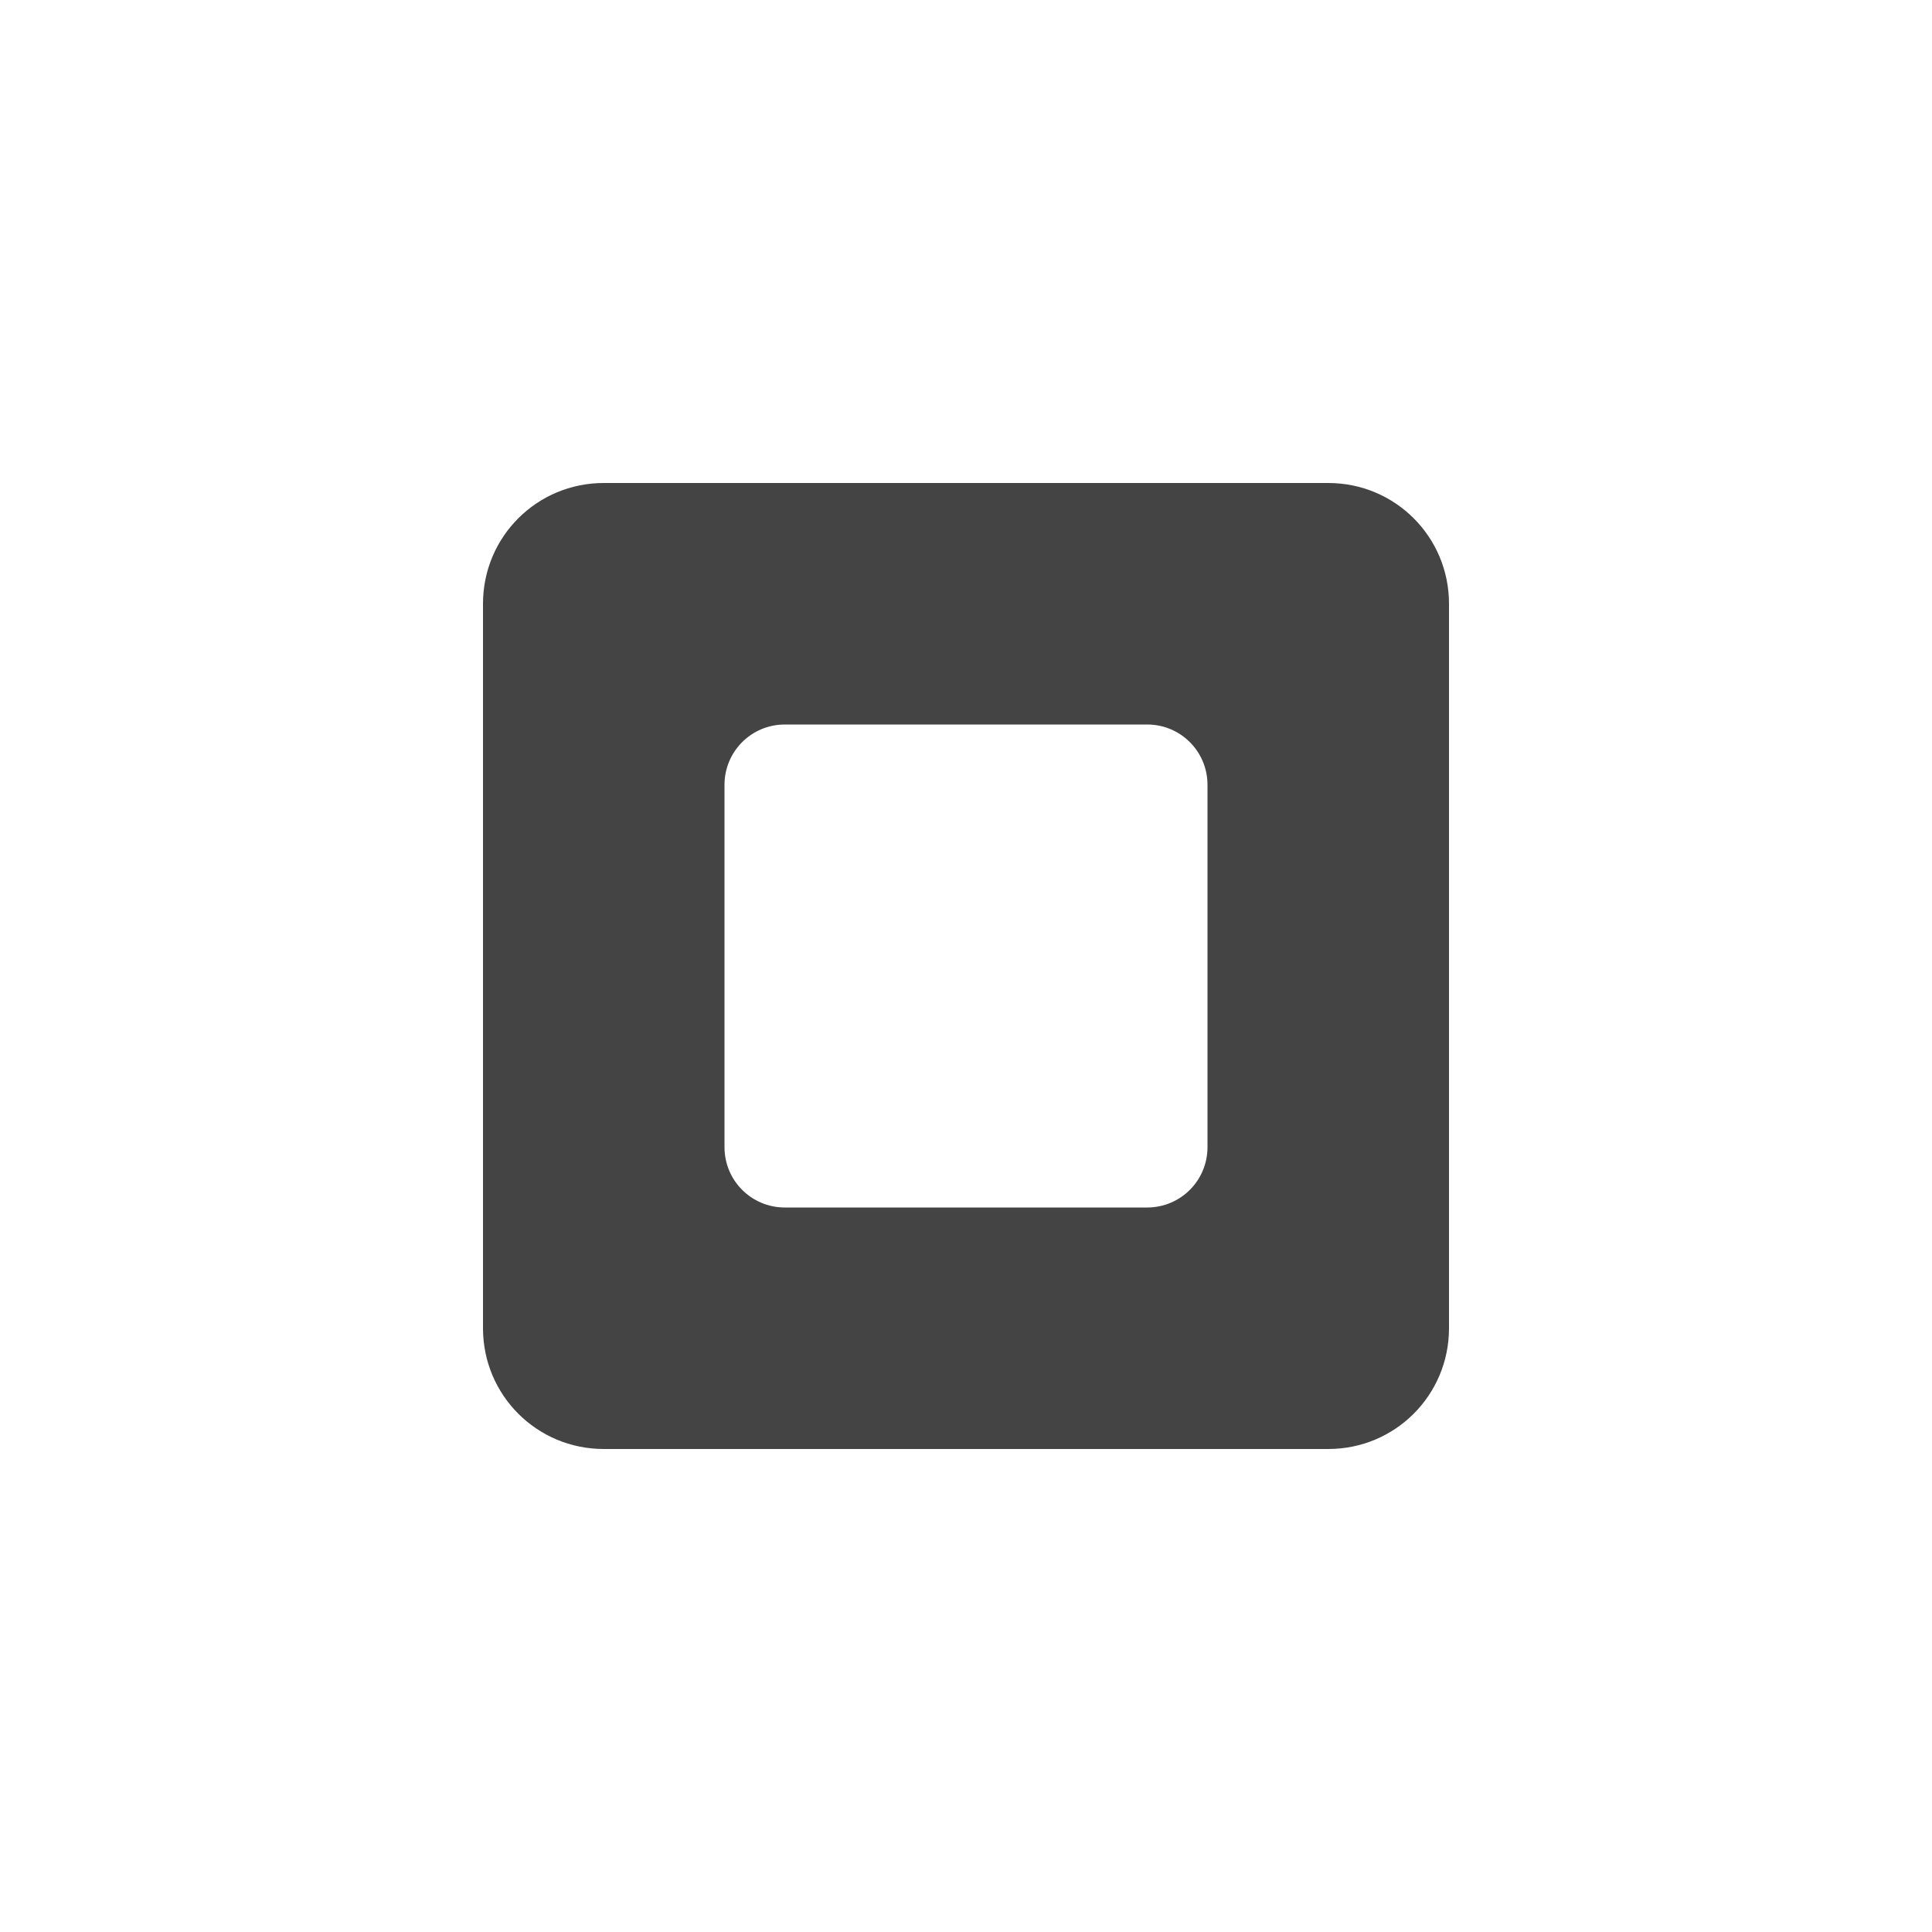
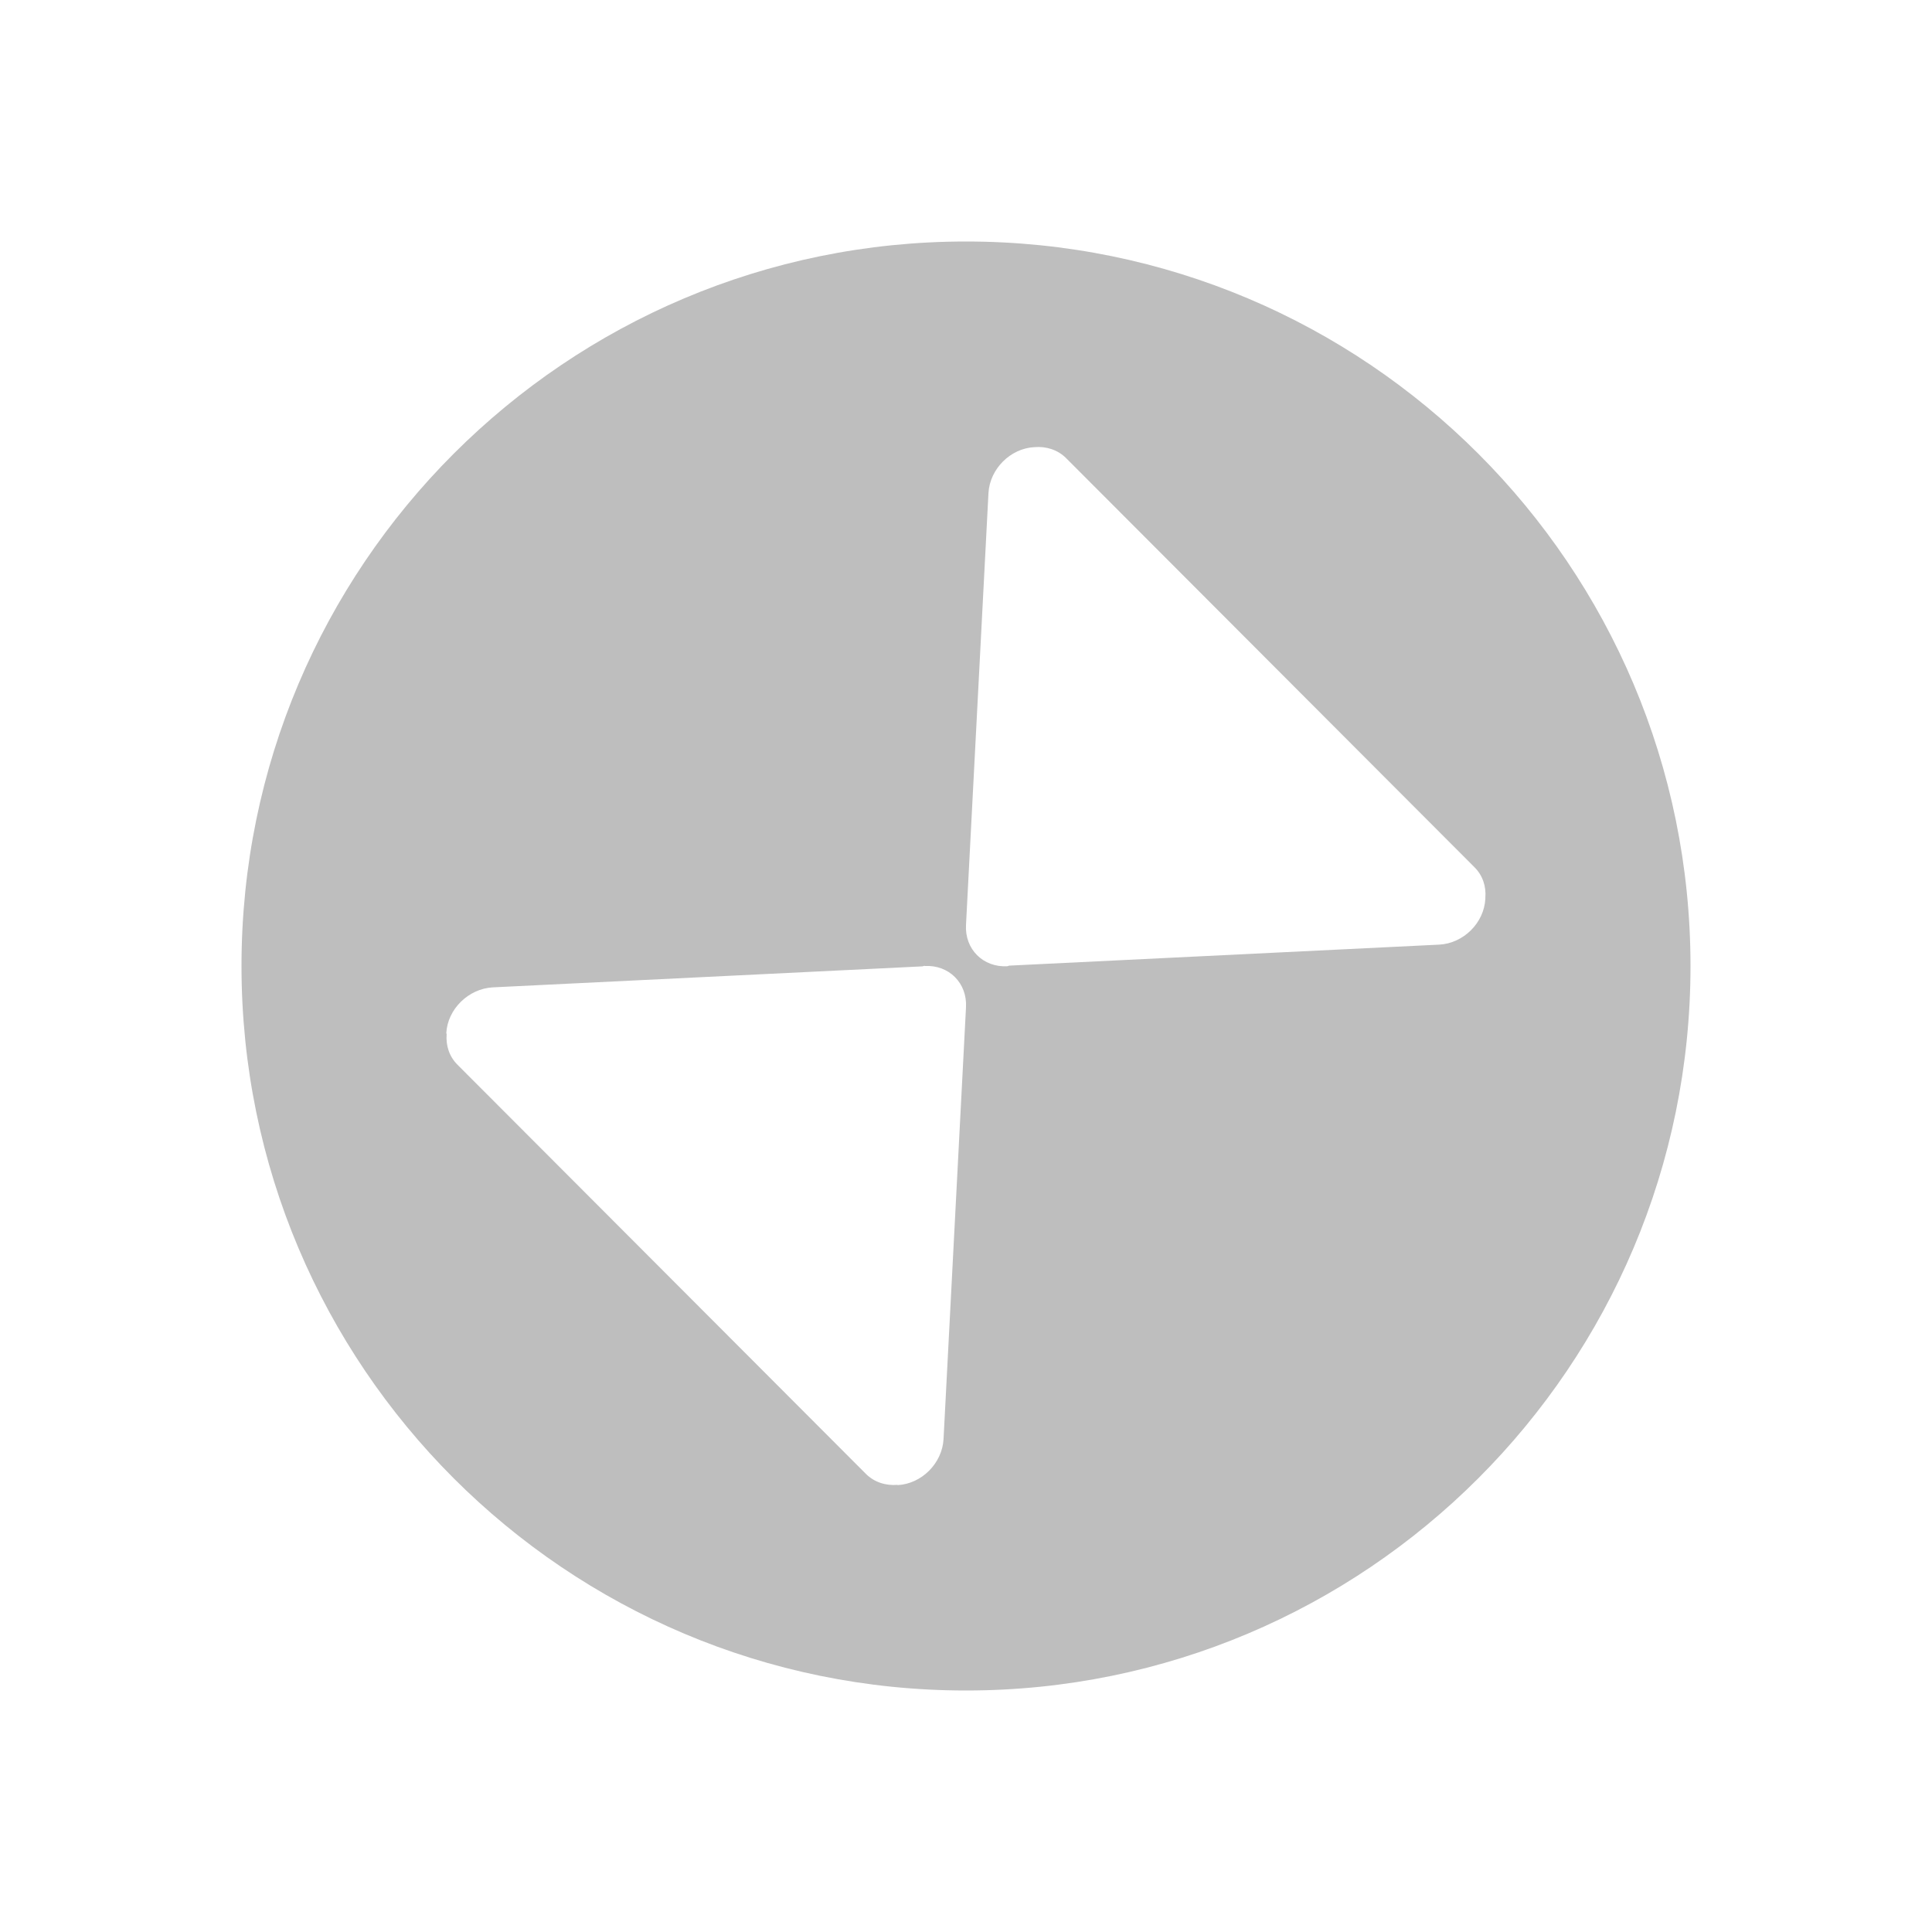
- <svg xmlns="http://www.w3.org/2000/svg" width="16" height="16" version="1.1">
-   <path style="fill:#444444" d="M 5,4 C 4.446,4 4,4.446 4,5 V 11 C 4,11.554 4.446,12 5,12 H 11 C 11.554,12 12,11.554 12,11 V 5 C 12,4.446 11.554,4 11,4 Z M 6.5,6 H 9.5 C 9.777,6 10,6.223 10,6.5 V 9.5 C 10,9.777 9.777,10 9.5,10 H 6.5 C 6.223,10 6,9.777 6,9.5 V 6.5 C 6,6.223 6.223,6 6.5,6 Z" />
+ <svg xmlns="http://www.w3.org/2000/svg" viewBox="0 0 16 16">
+   <path d="m8 2a6 6 0 0 0 -6 6 6 6 0 0 0 6 6 6 6 0 0 0 6-6 6 6 0 0 0 -6-6zm .567 1.701v.002c.096-.008.192.021.262.091l3.383 3.389c.068.068.097.16.089.254v.006c-.01.2-.181.369-.381.38l-3.563.174-.015.005c-.2.011-.353-.141-.342-.342l.186-3.576c.011-.2.181-.371.381-.381zm-.909 4.299c.2-.011.353.141.342.342l-.186 3.576c-.011.2-.181.371-.381.381v-.002c-.096.008-.192-.021-.262-.091l-3.383-3.389c-.068-.068-.097-.16-.089-.254l-.003-.006c.01-.2.184-.369.384-.38l3.559-.174.018-.005z" fill="#bebebe" />
</svg>
